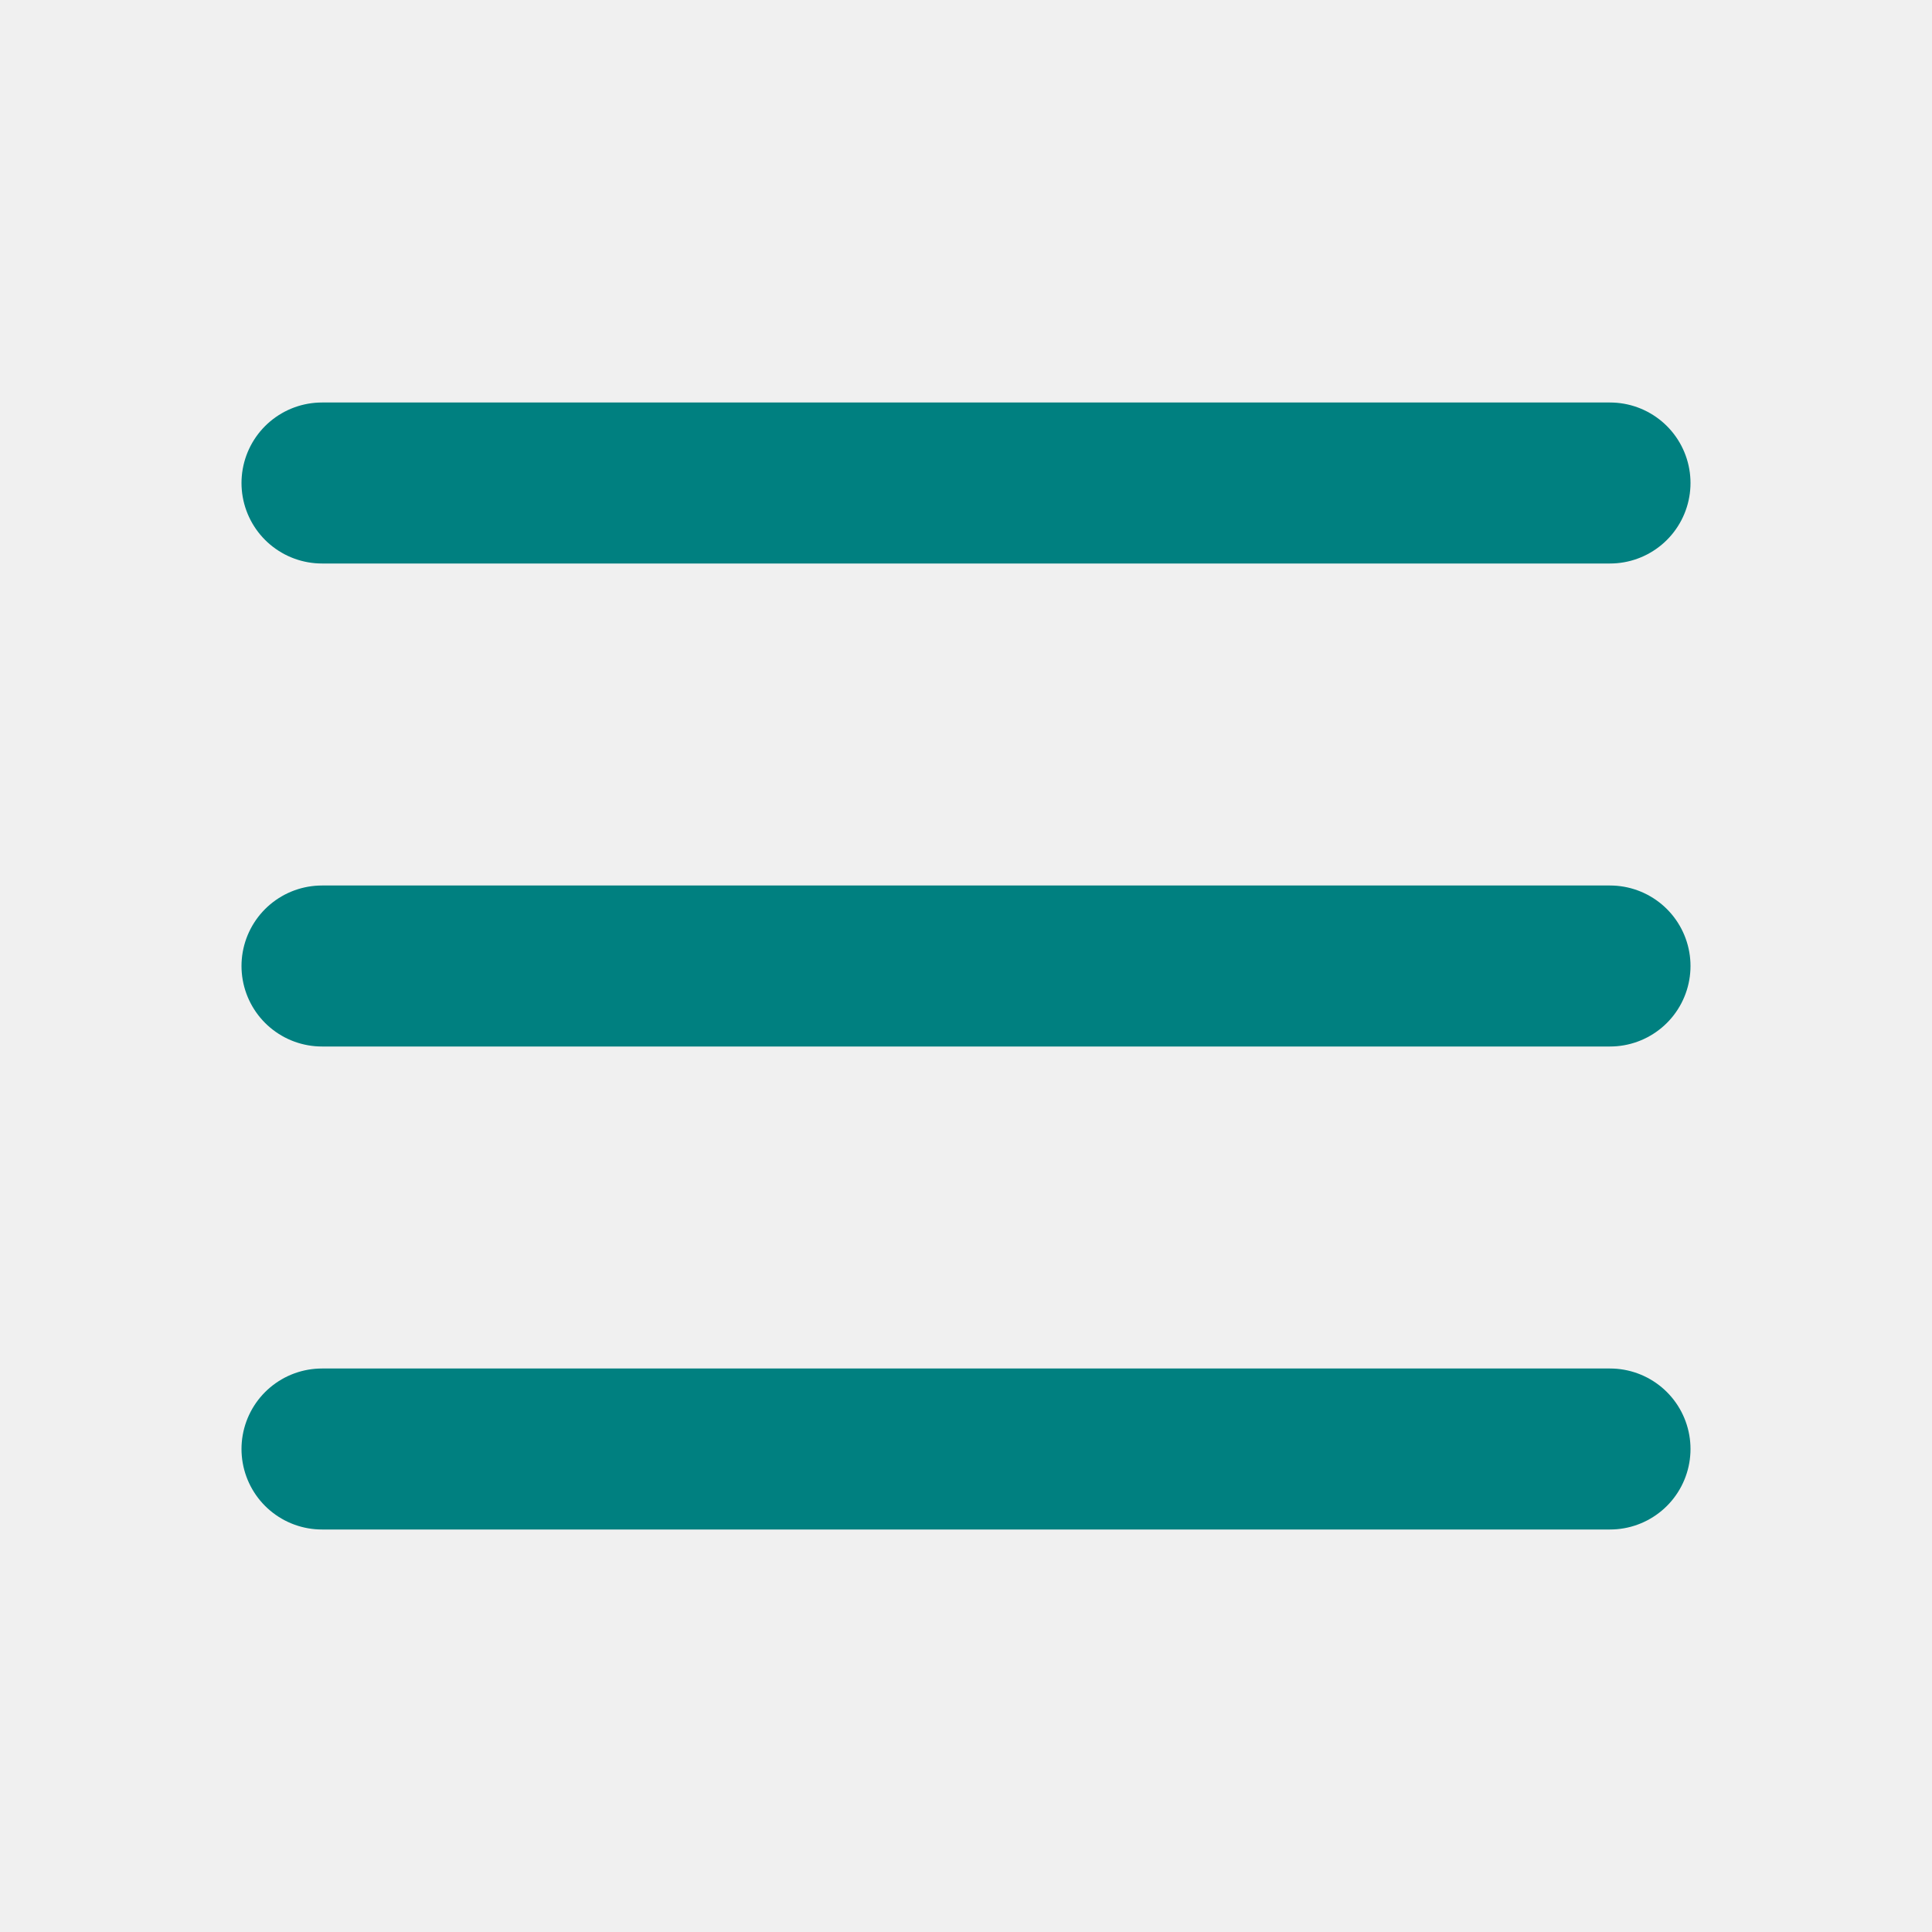
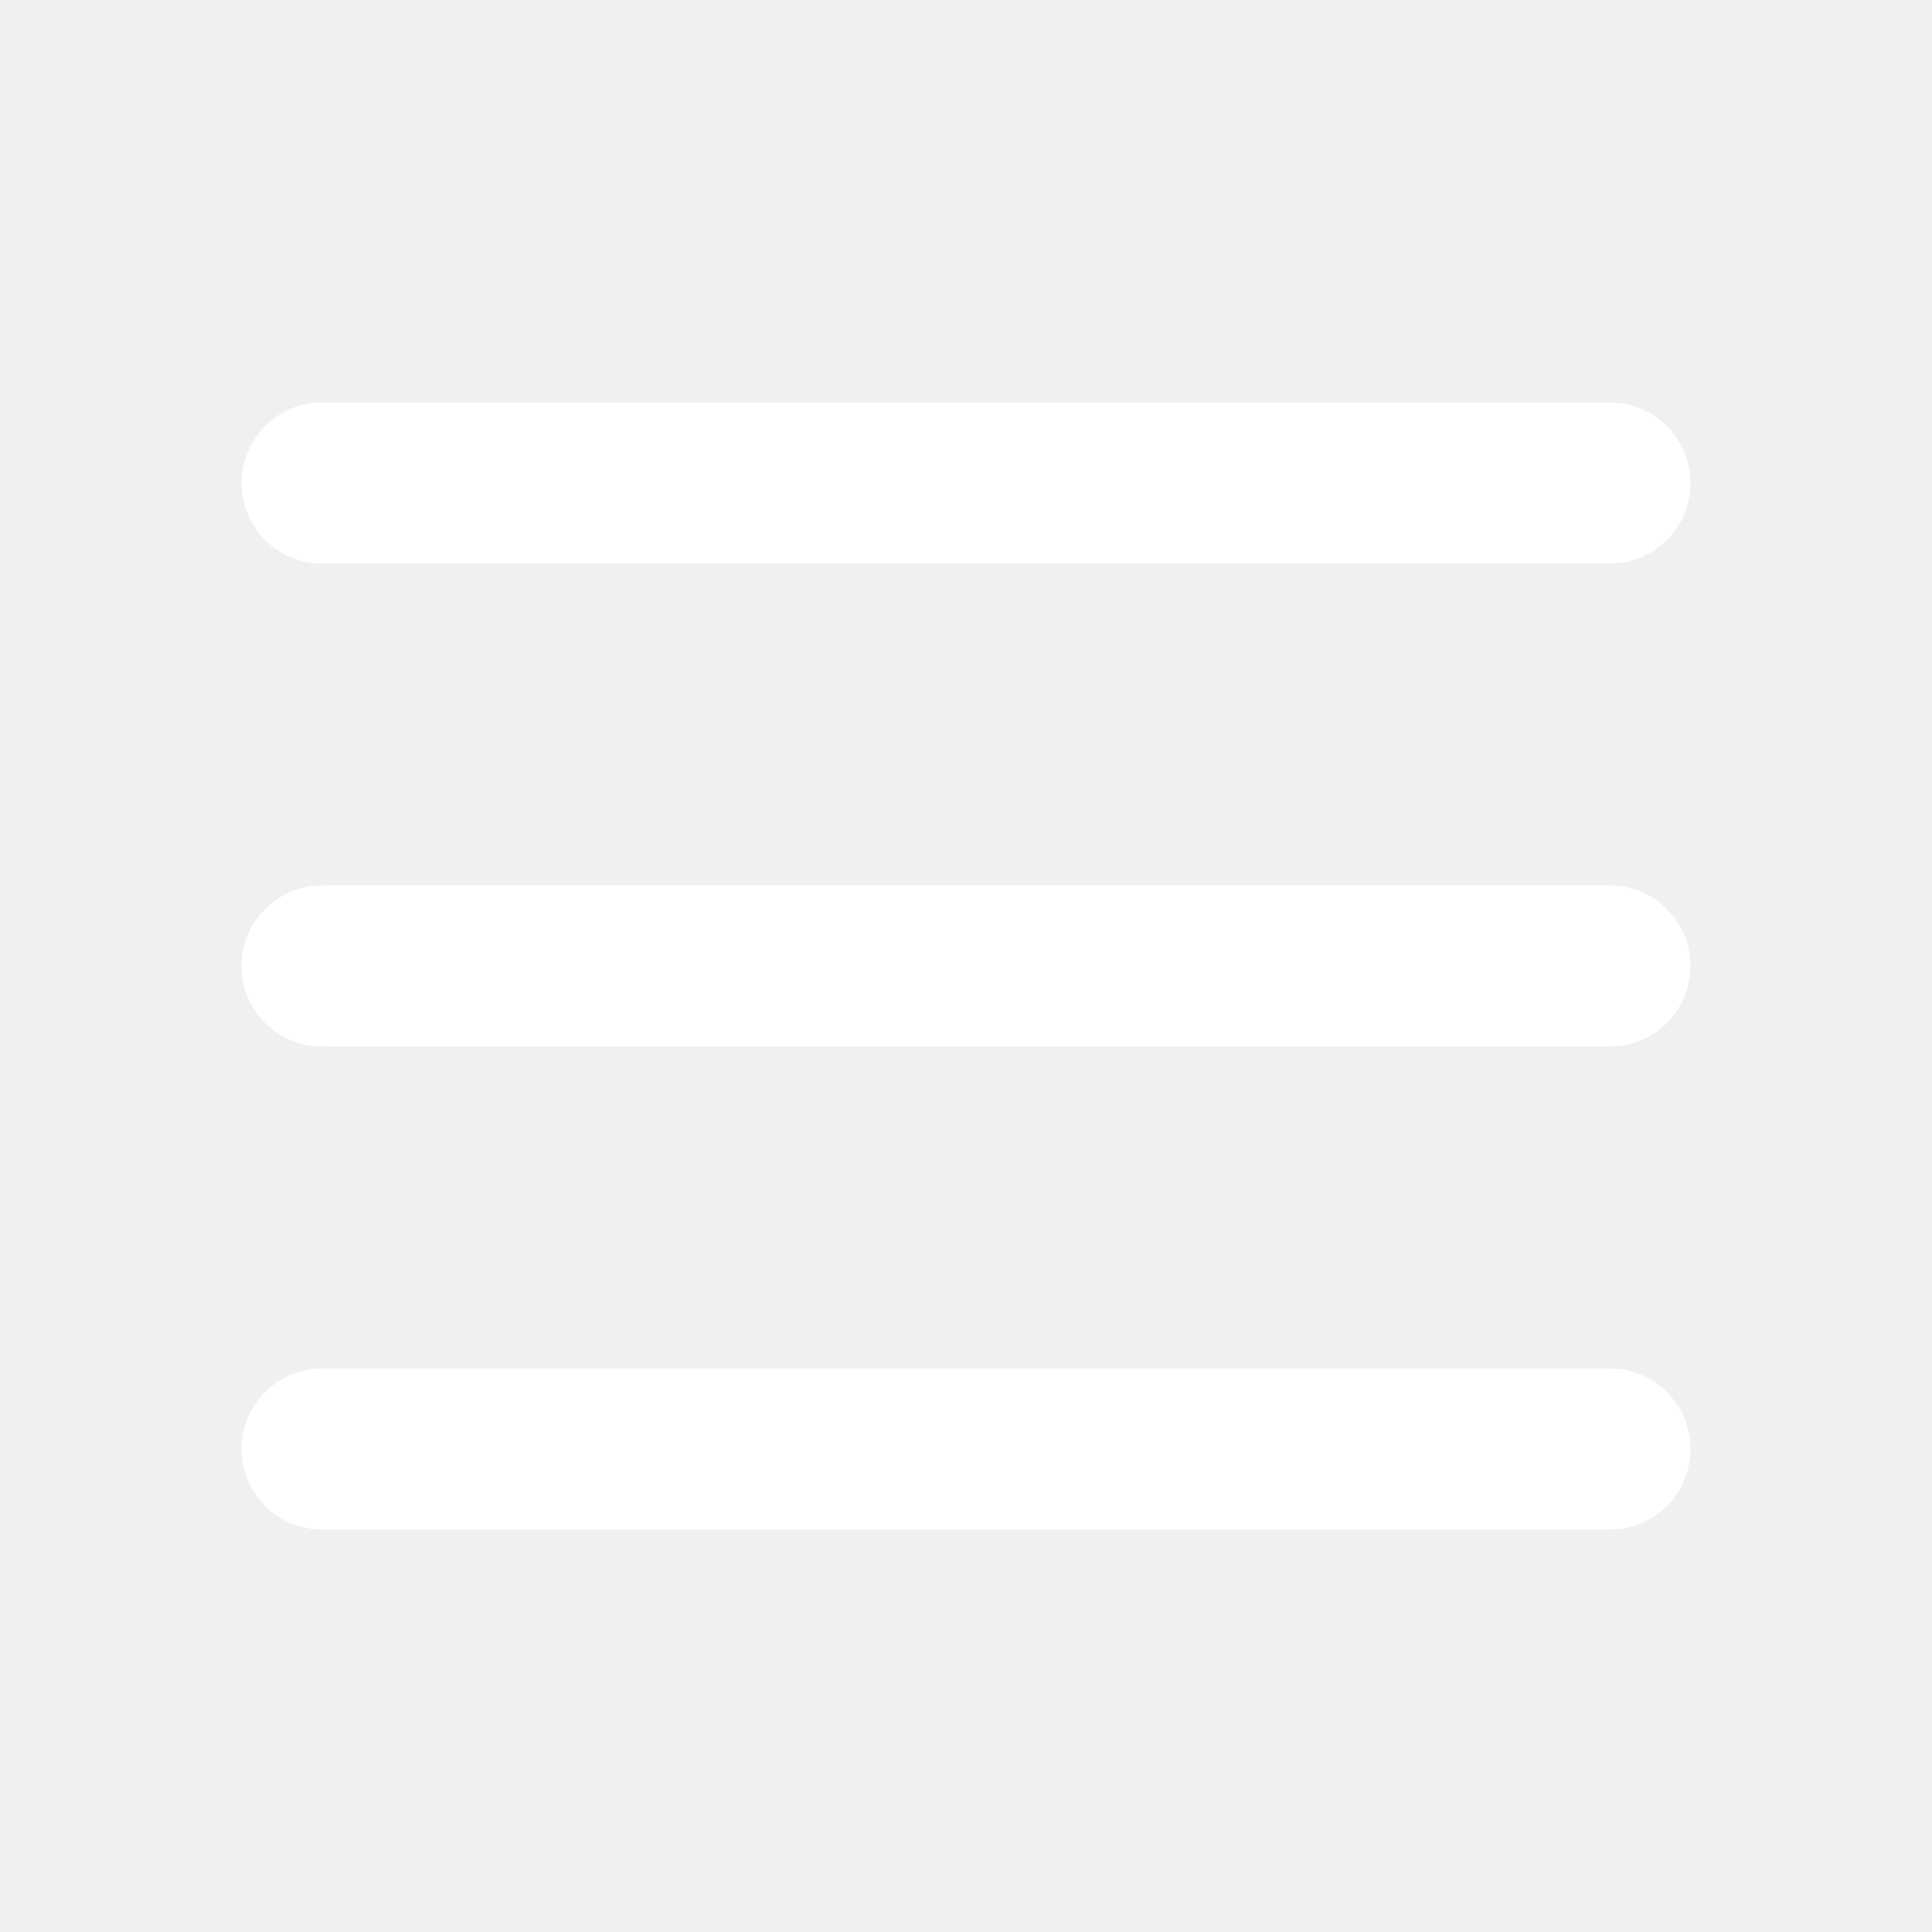
- <svg xmlns="http://www.w3.org/2000/svg" width="28px" class="w-6 h-6" fill="teal" stroke="teal" viewBox="0 0 24 24">
+ <svg xmlns="http://www.w3.org/2000/svg" width="28px" class="w-6 h-6" fill="white" stroke="white" viewBox="0 0 24 24">
  <path stroke-linecap="round" stroke-linejoin="round" stroke-width="2" d="M4 6h16M4 12h16M4 18h16" />
</svg>
